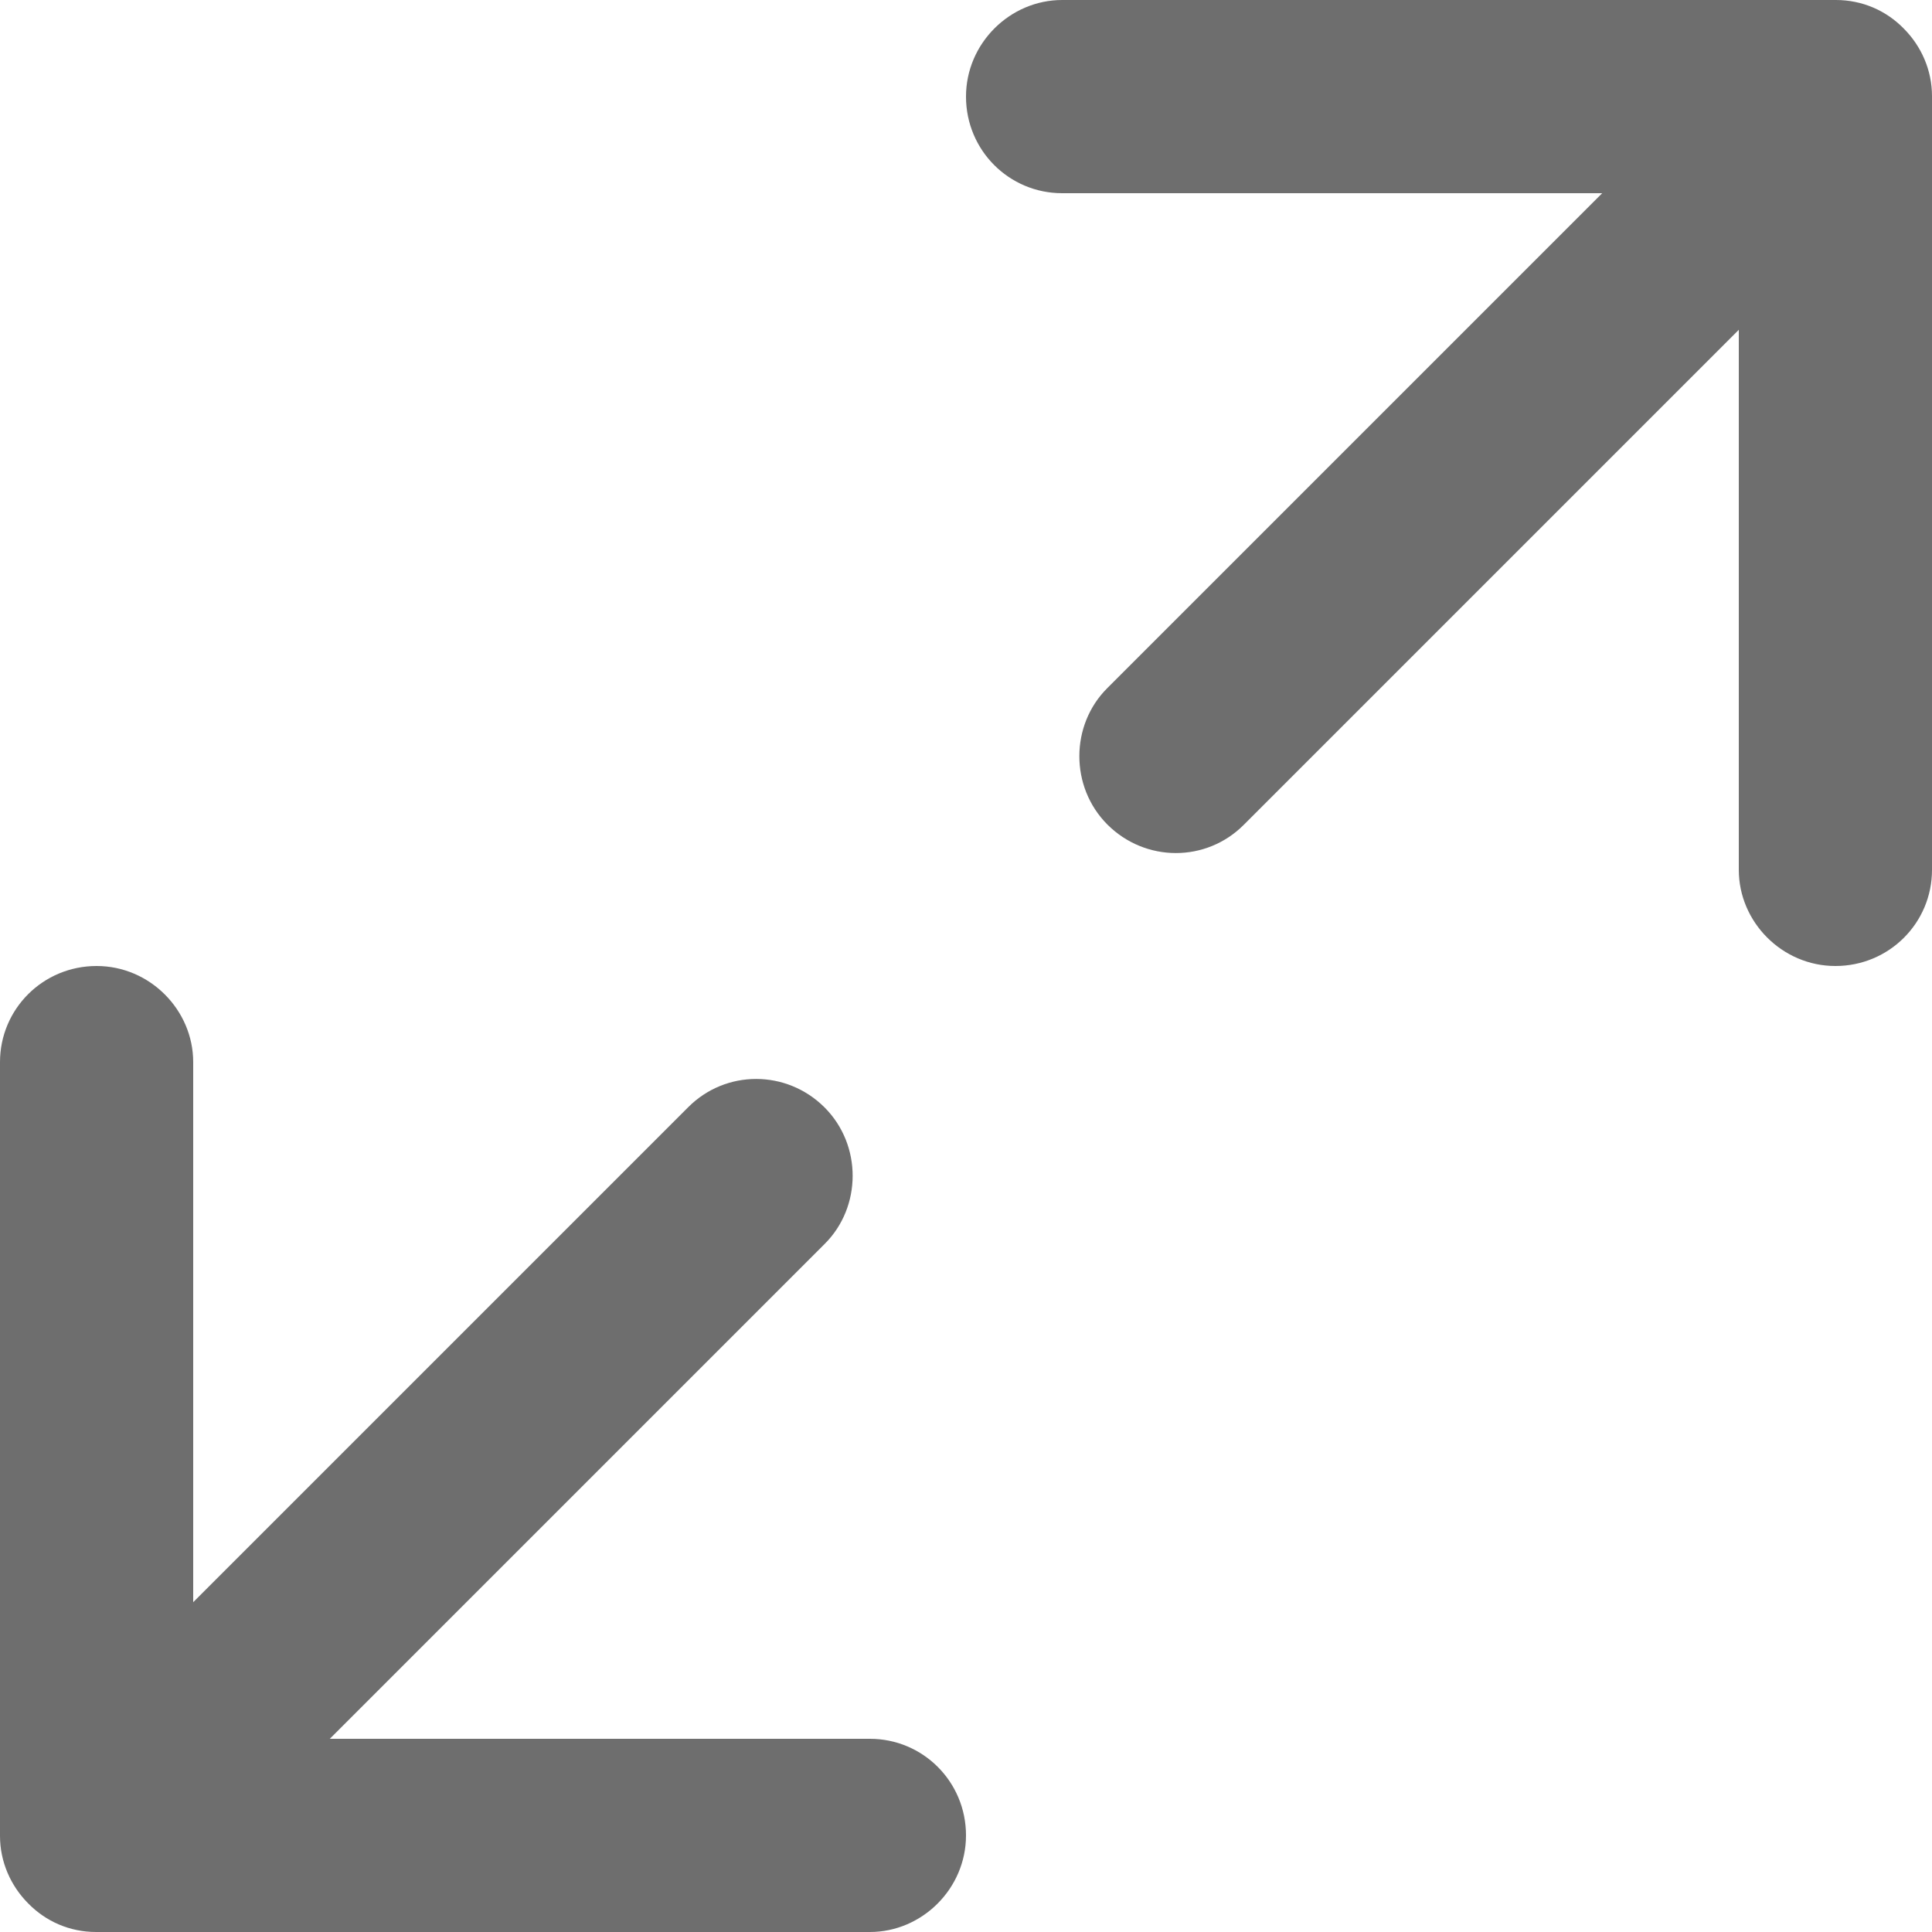
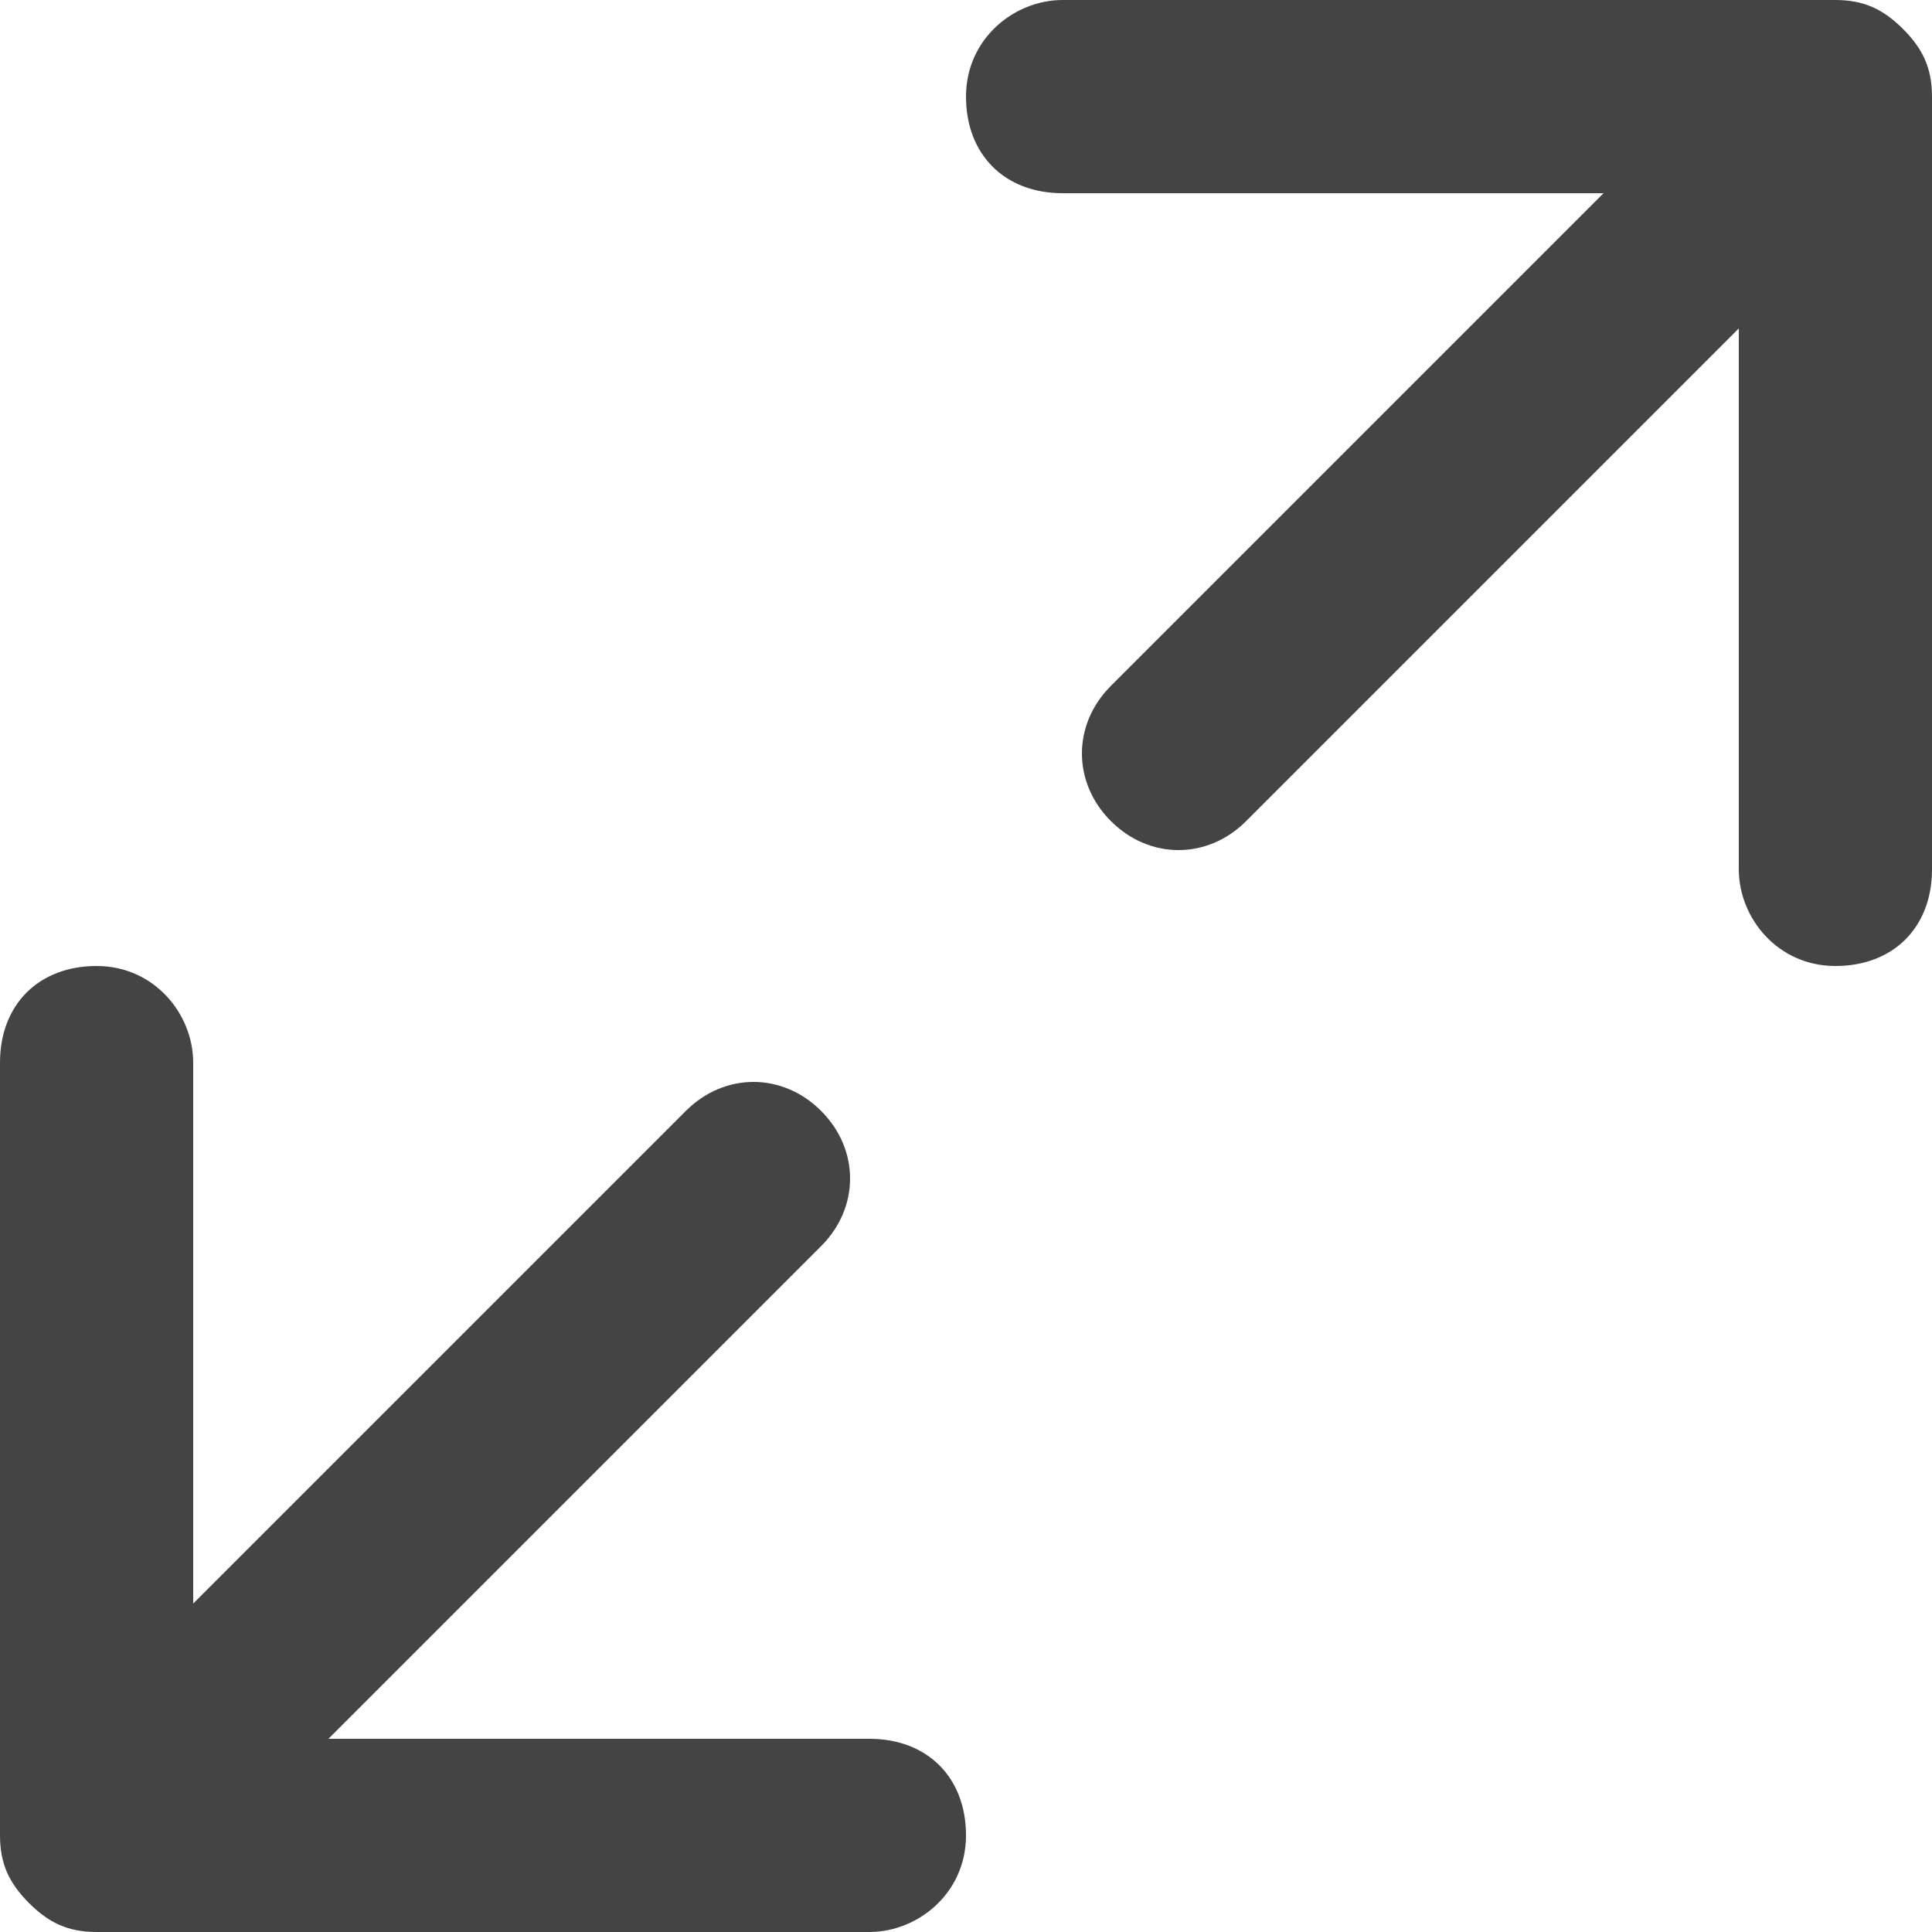
- <svg xmlns="http://www.w3.org/2000/svg" width="20px" height="20px" viewBox="0 0 20 20" version="1.1">
-   <defs />
-   <g id="Page-1" stroke="none" stroke-width="1" fill="none" fill-rule="evenodd">
-     <g id="Fullscreen-Icon" transform="translate(-14, -14)">
-       <g id="Fullscreen" transform="translate(14, 14)">
-         <rect id="Rectangle-471" x="0" y="0" width="20" height="20" />
-         <path d="M18,3.414 L18,9.005 C18,9.544 18.448,10 19,10 C19.556,10 20,9.554 20,9.005 L20,0.995 C20,0.726 19.889,0.478 19.709,0.297 C19.527,0.11 19.279,2.53203766e-15 19.005,2.48168369e-15 L10.995,1.01041663e-15 C10.456,9.11269252e-16 10,0.448 10,1 C10,1.556 10.446,2 10.995,2 L16.586,2 L11.461,7.125 C11.08,7.506 11.074,8.145 11.464,8.536 C11.858,8.929 12.487,8.928 12.875,8.539 L18,3.414 Z M2,16.586 L2,10.995 C2,10.456 1.552,10 1,10 C0.444,10 0,10.446 0,10.995 L0,19.005 C0,19.274 0.111,19.522 0.291,19.703 C0.473,19.89 0.721,20 0.995,20 L9.005,20 C9.544,20 10,19.552 10,19 C10,18.444 9.554,18 9.005,18 L3.414,18 L8.539,12.875 C8.92,12.494 8.926,11.855 8.536,11.464 C8.142,11.071 7.513,11.072 7.125,11.461 L2,16.586 L2,16.586 Z" id="Rectangle-430" fill="#6E6E6E" />
-       </g>
-     </g>
-   </g>
+ <svg xmlns="http://www.w3.org/2000/svg" version="1.1" id="Ebene_1" x="0px" y="0px" viewBox="0 0 20 20" enable-background="new 0 0 20 20" xml:space="preserve">
+   <path fill="#444444" d="M18,3.4V9c0,0.5,0.4,1,1,1c0.6,0,1-0.4,1-1V1c0-0.3-0.1-0.5-0.3-0.7C19.5,0.1,19.3,0,19,0h-8  c-0.5,0-1,0.4-1,1c0,0.6,0.4,1,1,1h5.6l-5.1,5.1c-0.4,0.4-0.4,1,0,1.4c0.4,0.4,1,0.4,1.4,0L18,3.4L18,3.4z M2,16.6V11  c0-0.5-0.4-1-1-1c-0.6,0-1,0.4-1,1v8c0,0.3,0.1,0.5,0.3,0.7C0.5,19.9,0.7,20,1,20h8c0.5,0,1-0.4,1-1c0-0.6-0.4-1-1-1H3.4l5.1-5.1  c0.4-0.4,0.4-1,0-1.4c-0.4-0.4-1-0.4-1.4,0L2,16.6L2,16.6z" />
</svg>
